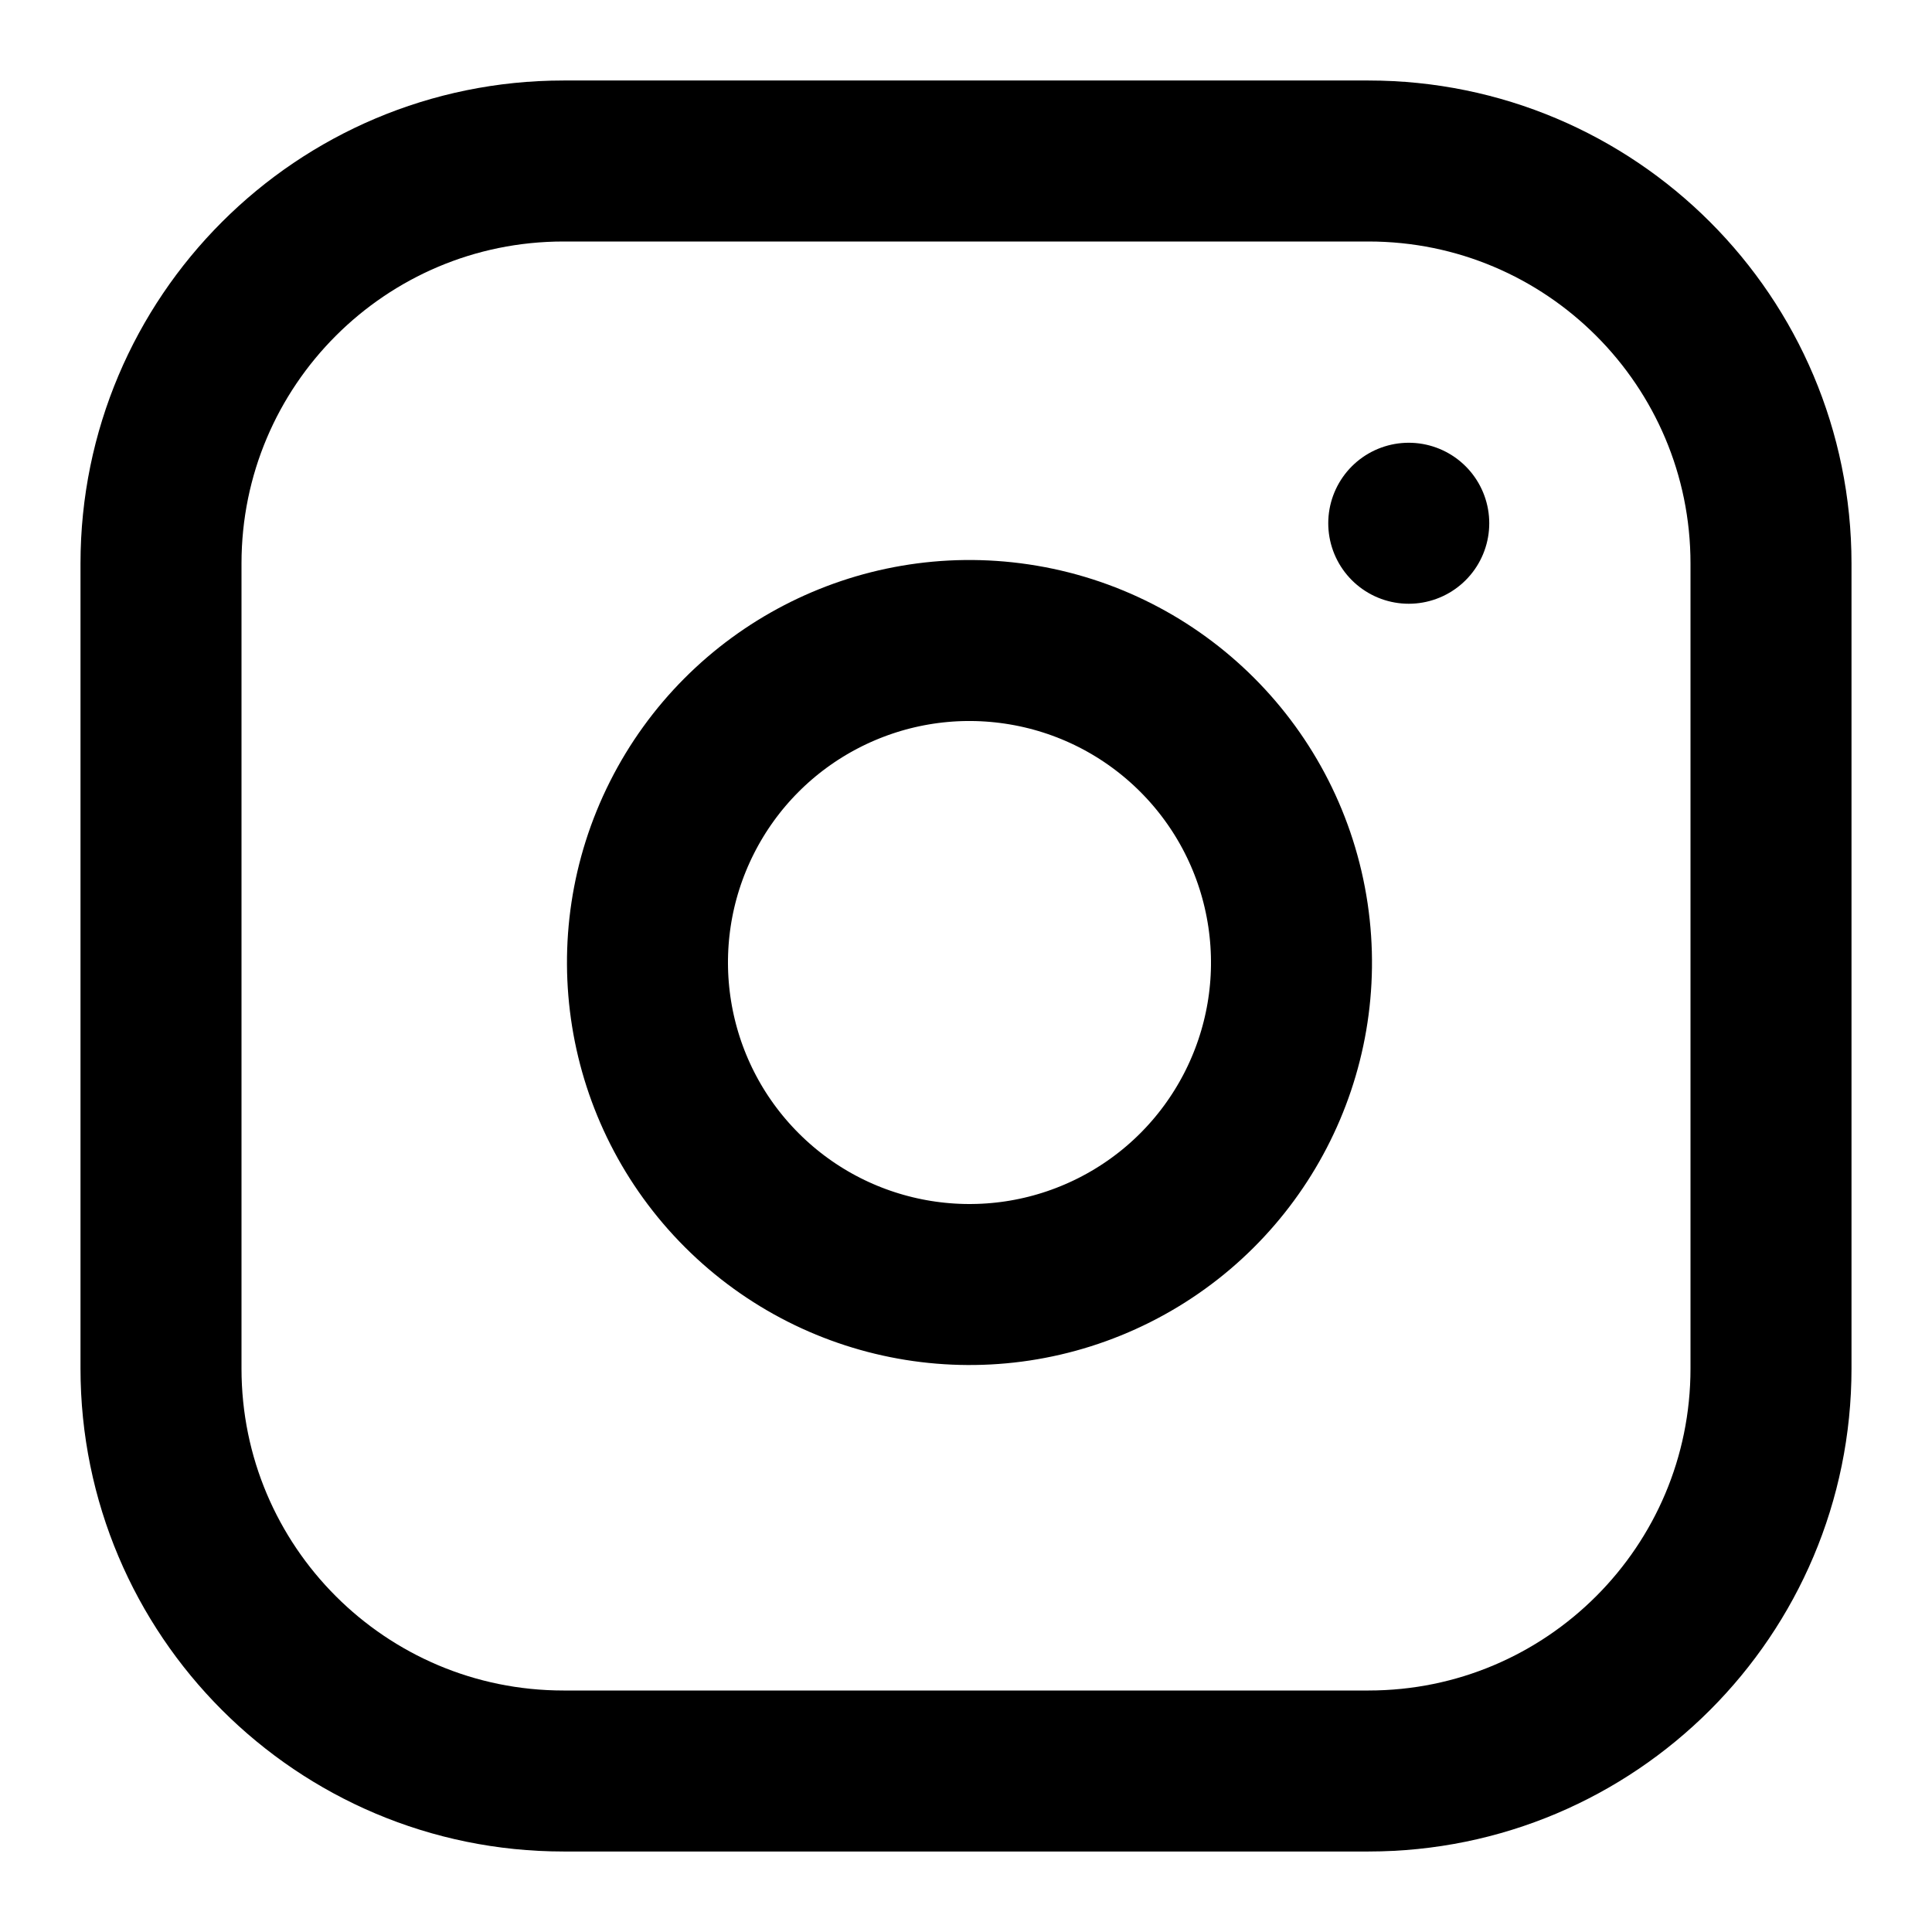
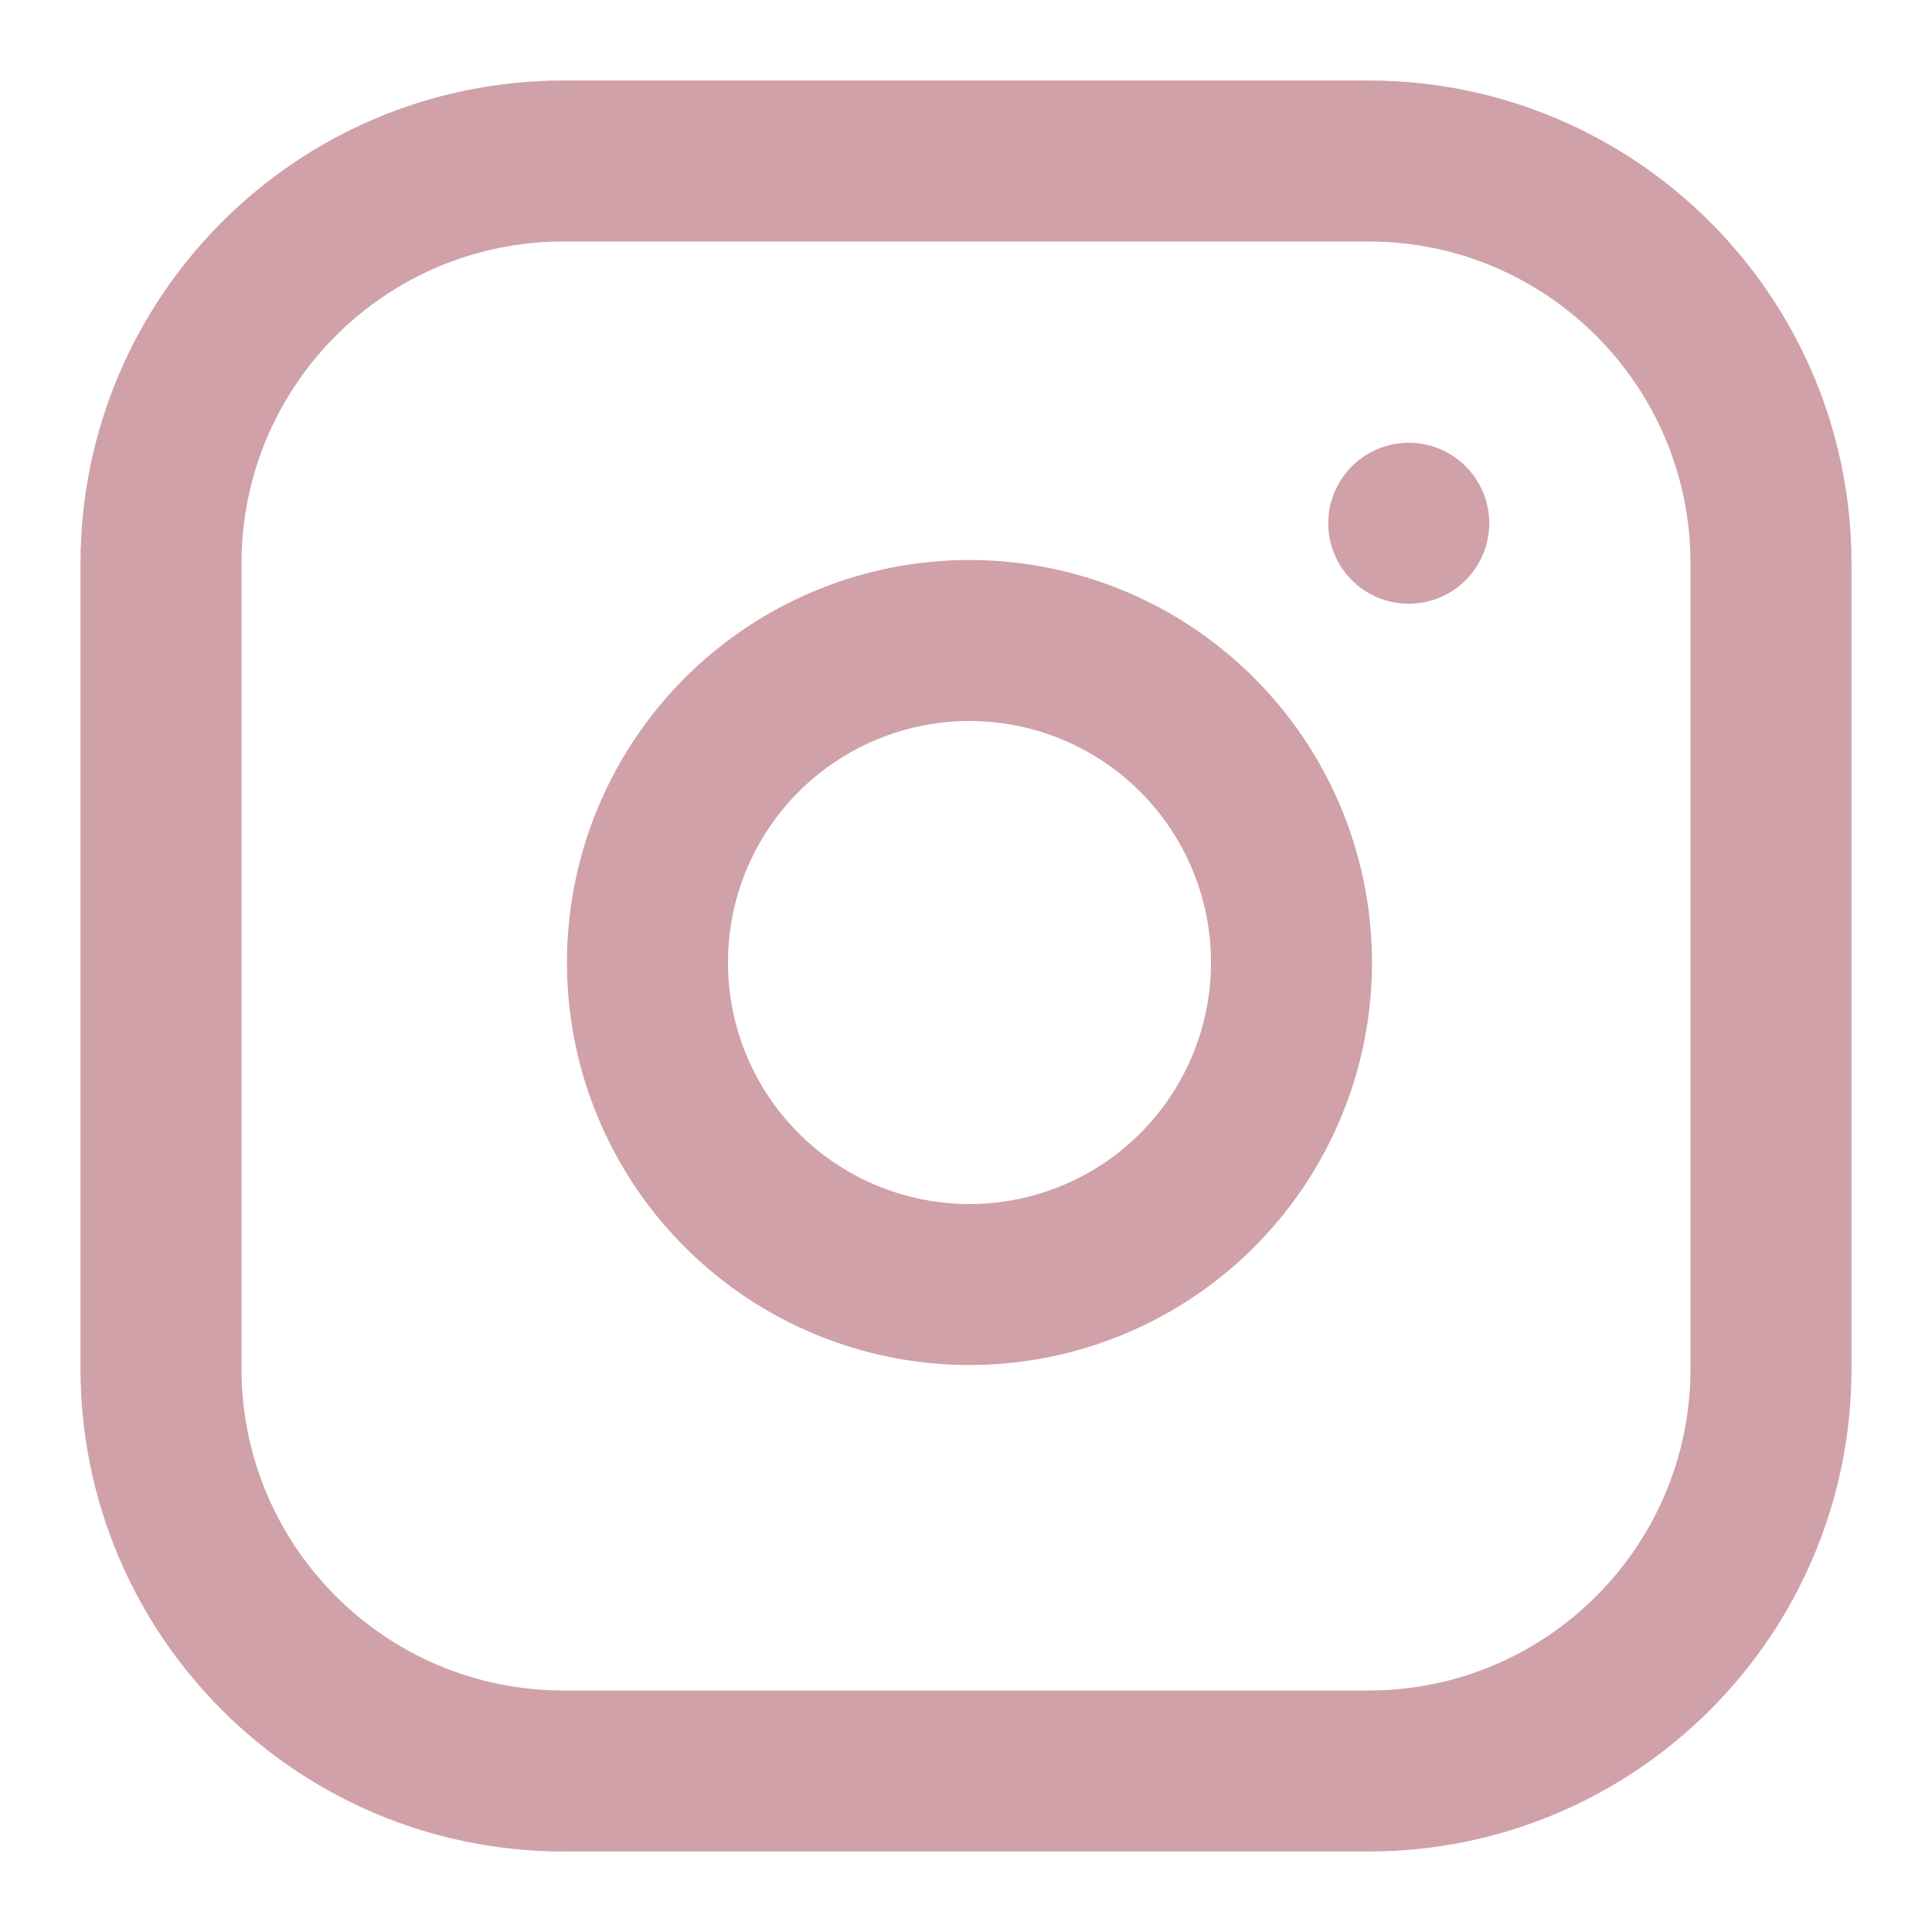
- <svg xmlns="http://www.w3.org/2000/svg" width="24" height="24" viewBox="0 0 24 24" fill="none" stroke="currentColor" stroke-width="2" stroke-linecap="round" stroke-linejoin="round" class="feather feather-instagram">
+ <svg xmlns="http://www.w3.org/2000/svg" width="24" height="24" viewBox="0 0 24 24" fill="none" stroke="#d0a1a8" stroke-width="2" stroke-linecap="round" stroke-linejoin="round" class="feather feather-instagram">
  <rect x="2" y="2" width="20" height="20" rx="5" ry="5" />
  <path d="M16 11.37A4 4 0 1 1 12.63 8 4 4 0 0 1 16 11.37z" />
  <line x1="17.5" y1="6.5" x2="17.5" y2="6.5" />
</svg>
